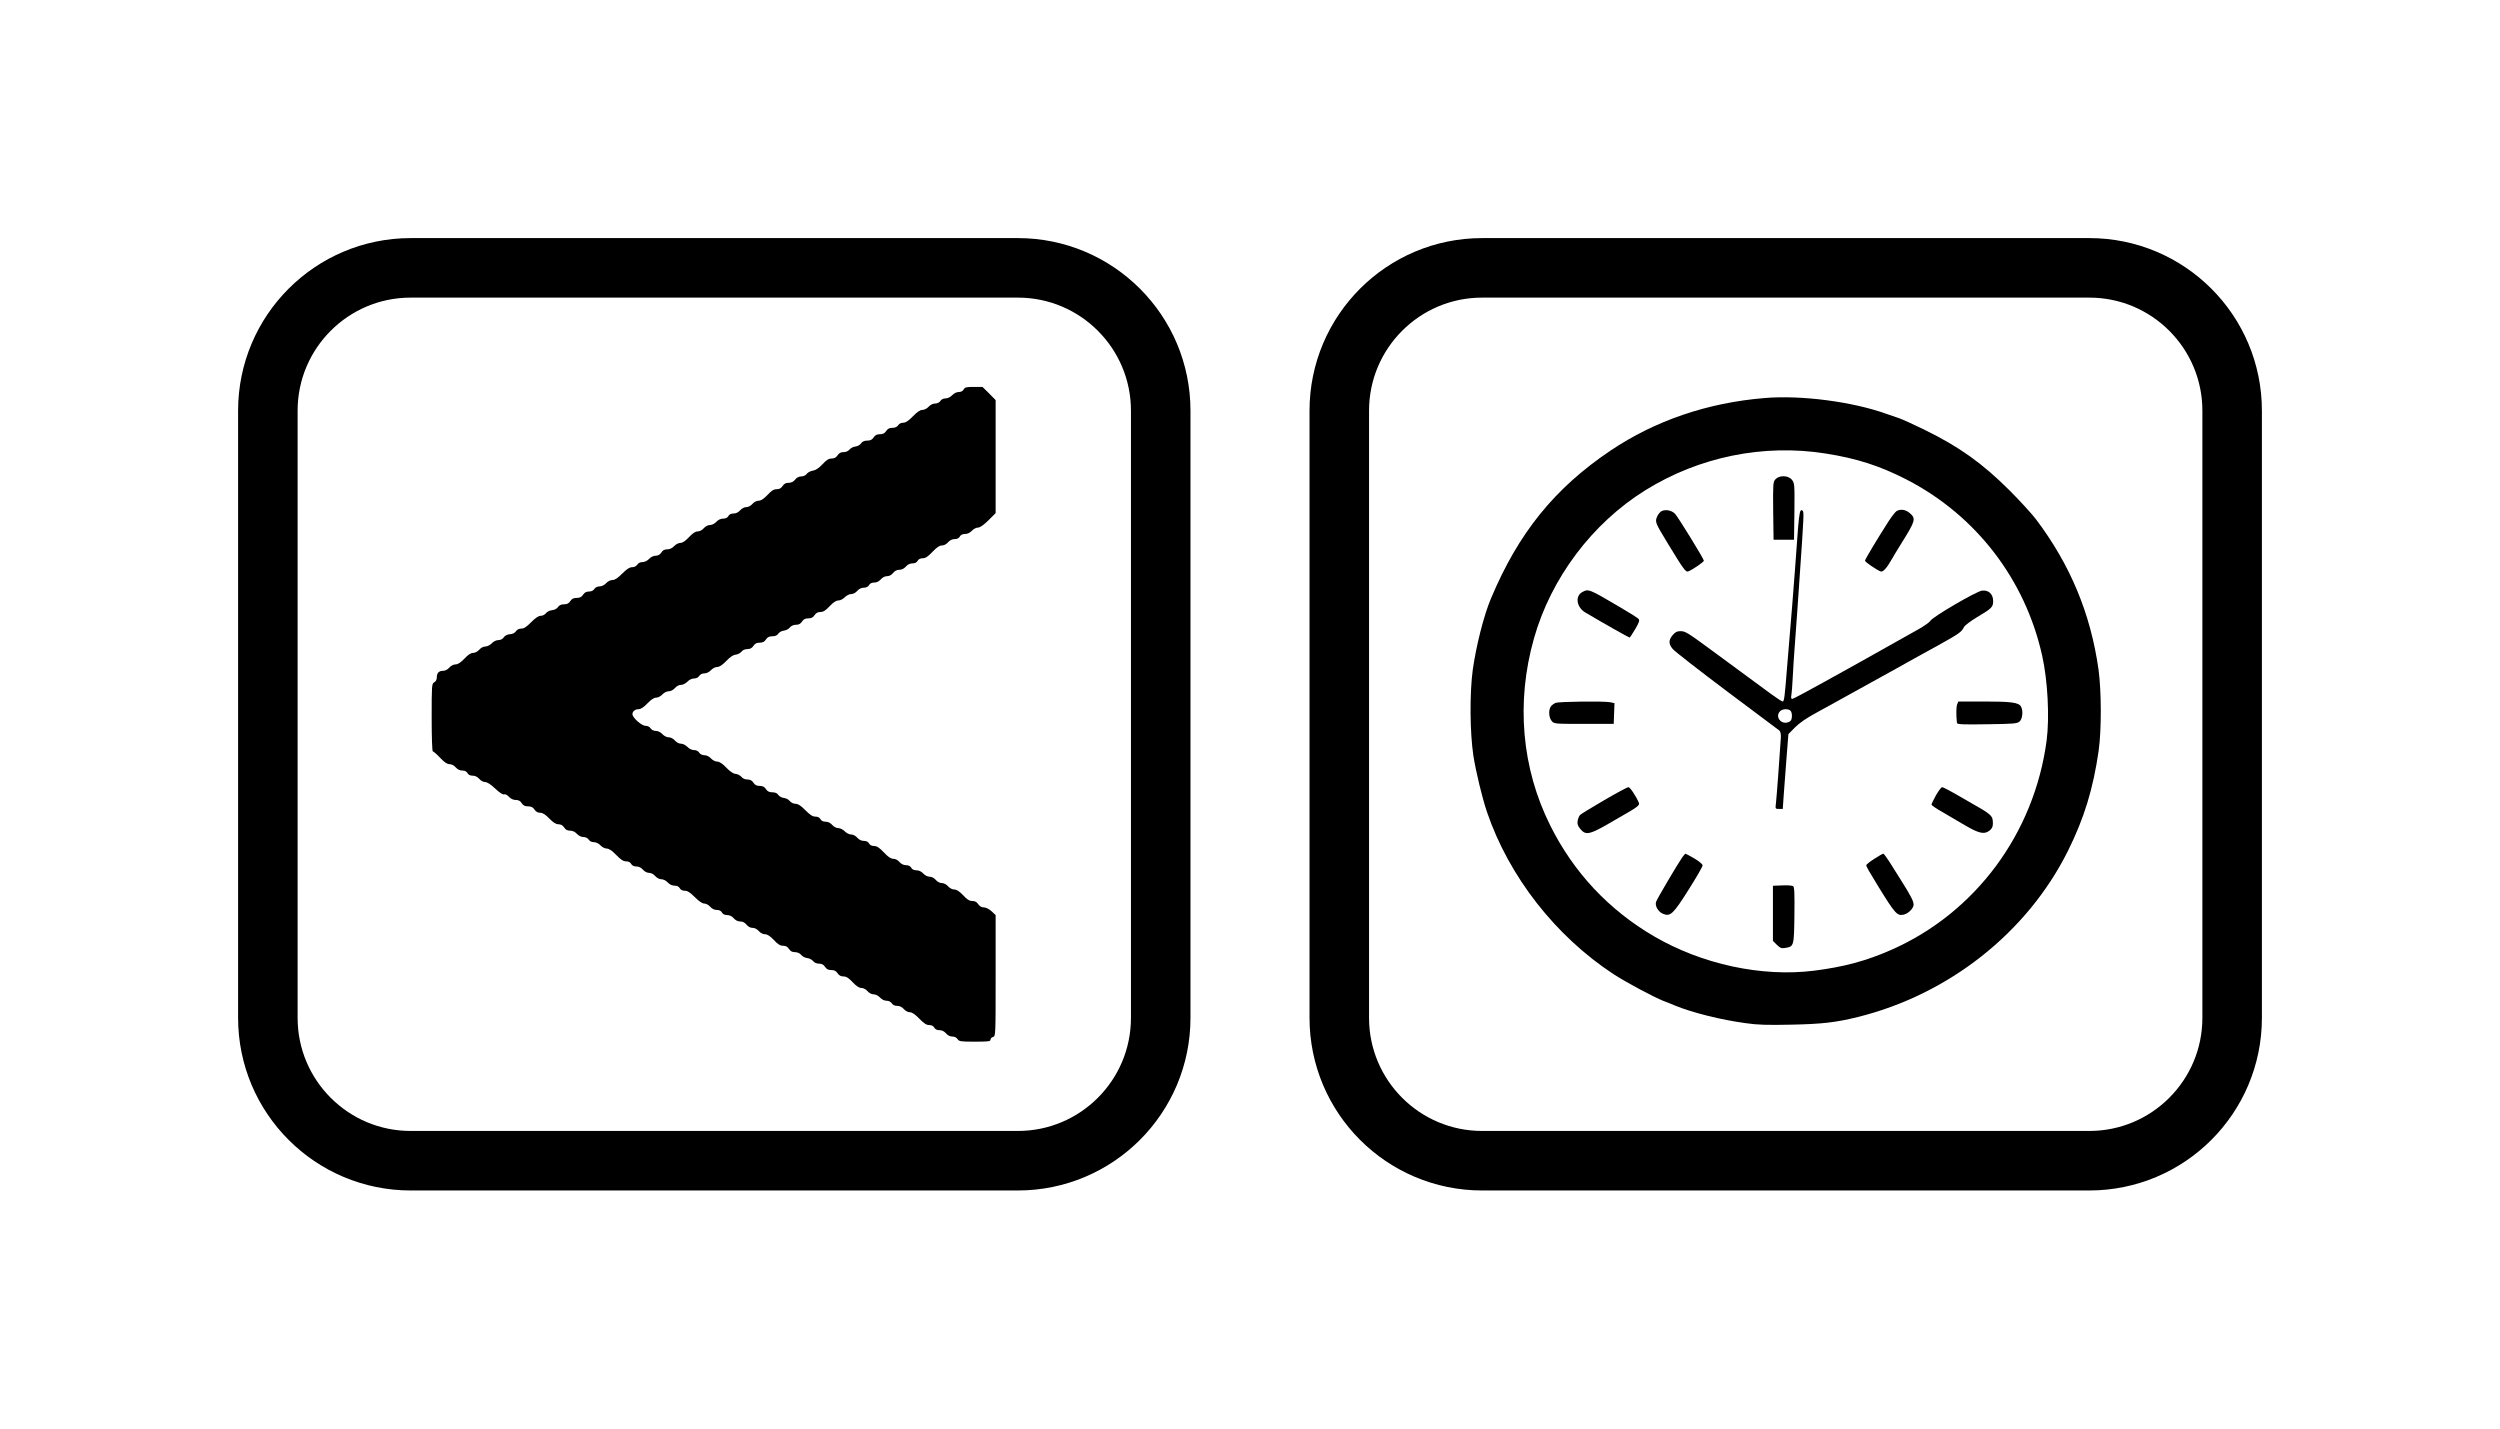
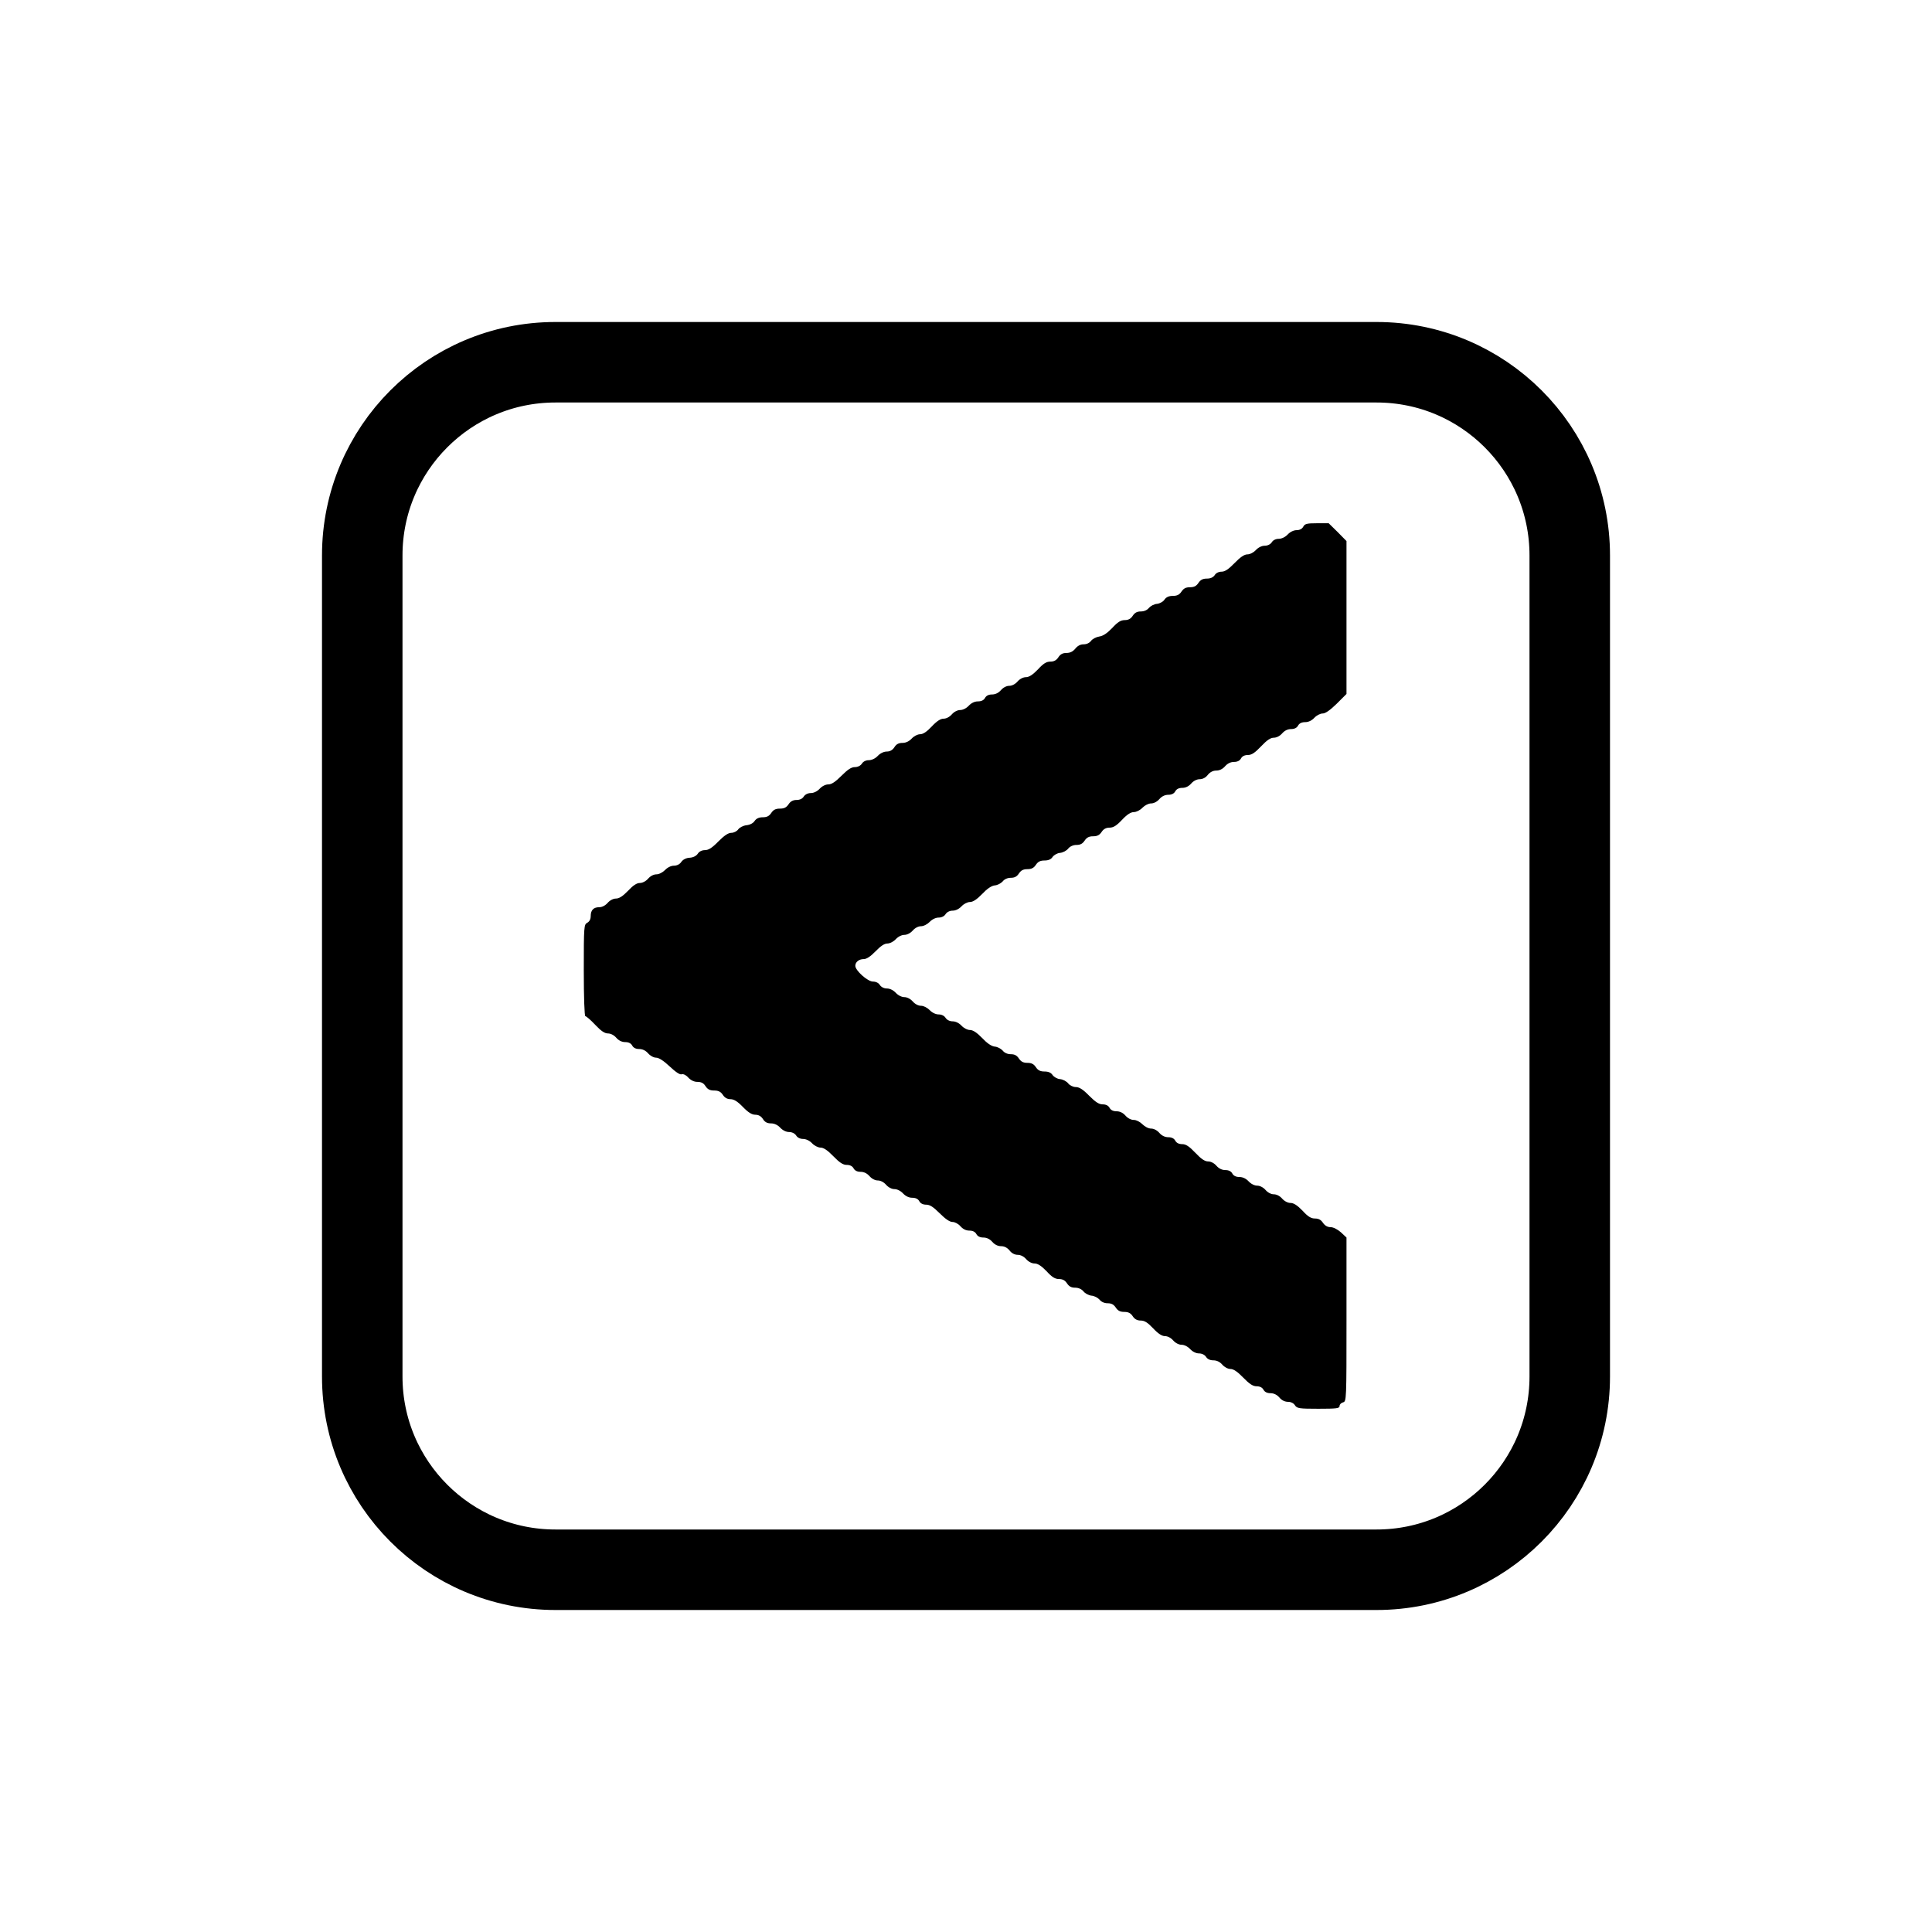
- <svg xmlns="http://www.w3.org/2000/svg" viewBox="0 0 168 96" width="168" height="96" role="img" aria-label="Pictiq rendered message">
+ <svg xmlns="http://www.w3.org/2000/svg" viewBox="0 0 96 96" width="96" height="96" role="img" aria-label="Pictiq rendered message">
  <g id="pictiq-message" fill="none">
    <g class="pictiq-frame" data-frame="0">
      <g class="pictiq-token" data-type="icon" data-id="rel_lesser">
        <svg x="16" y="16" width="64" height="64" viewBox="0 0 32 32" color="#000000">
          <defs>
            <clipPath id="f0_t0_icon-clip">
              <rect x="2" y="2" width="28" height="28" rx="3.8" ry="3.8" />
            </clipPath>
          </defs>
          <g id="f0_t0_frame">
            <rect x="1" y="1" width="30" height="30" rx="4.8" ry="4.8" stroke="currentColor" stroke-width="2" fill="none" />
          </g>
          <g id="f0_t0_icon" clip-path="url(#f0_t0_icon-clip)">
            <g id="f0_t0_shape_rel_lesser" transform="translate(5 5) scale(0.042969)">
              <g transform="translate(0,512) scale(0.1,-0.1)" fill="currentColor" stroke="none">
                <path d="M4510 5100 c-7 -13 -21 -20 -39 -20 -16 0 -37 -10 -51 -25 -14 -15 -35 -25 -52 -25 -17 0 -33 -8 -40 -20 -8 -12 -24 -20 -41 -20 -17 0 -37 -10 -51 -25 -13 -14 -34 -25 -49 -25 -18 0 -41 -16 -74 -50 -35 -36 -56 -50 -75 -50 -17 0 -33 -8 -40 -20 -9 -13 -24 -20 -45 -20 -24 0 -37 -7 -49 -25 -12 -18 -25 -25 -49 -25 -24 0 -37 -7 -49 -25 -12 -18 -25 -25 -50 -25 -23 0 -38 -7 -48 -21 -7 -12 -27 -23 -43 -25 -17 -1 -37 -12 -47 -23 -10 -13 -28 -21 -47 -21 -22 0 -35 -7 -47 -25 -11 -17 -25 -25 -46 -25 -23 0 -41 -11 -73 -46 -30 -31 -53 -46 -75 -49 -18 -3 -39 -14 -47 -25 -9 -12 -25 -20 -43 -20 -19 0 -35 -9 -48 -25 -14 -17 -30 -25 -51 -25 -22 0 -35 -7 -47 -25 -11 -17 -25 -25 -46 -25 -23 0 -41 -11 -72 -45 -30 -31 -51 -45 -70 -45 -15 0 -35 -10 -48 -25 -13 -15 -32 -25 -48 -25 -16 0 -35 -10 -48 -25 -14 -16 -32 -25 -52 -25 -19 0 -33 -7 -40 -20 -7 -13 -21 -20 -41 -20 -19 0 -38 -9 -53 -25 -14 -15 -34 -25 -50 -25 -15 0 -35 -10 -48 -25 -13 -15 -32 -25 -48 -25 -17 0 -39 -14 -68 -45 -28 -30 -50 -45 -68 -45 -14 0 -35 -11 -48 -25 -15 -16 -34 -25 -53 -25 -22 0 -36 -7 -47 -25 -11 -17 -26 -25 -44 -25 -17 0 -38 -10 -52 -25 -14 -15 -35 -25 -52 -25 -17 0 -33 -8 -40 -20 -8 -12 -24 -20 -41 -20 -20 0 -41 -14 -77 -50 -35 -35 -57 -50 -76 -50 -16 0 -36 -10 -50 -25 -14 -15 -34 -25 -51 -25 -17 0 -33 -8 -41 -20 -8 -13 -23 -20 -42 -20 -20 0 -35 -8 -46 -25 -12 -18 -25 -25 -50 -25 -25 0 -38 -7 -50 -25 -12 -18 -25 -25 -49 -25 -22 0 -37 -7 -47 -21 -8 -13 -27 -23 -47 -25 -19 -2 -40 -13 -48 -24 -8 -11 -25 -20 -40 -20 -18 0 -41 -16 -75 -50 -36 -37 -57 -50 -77 -50 -18 0 -34 -8 -42 -21 -9 -13 -27 -22 -47 -23 -20 -1 -38 -10 -48 -24 -9 -14 -26 -22 -43 -22 -16 0 -37 -10 -51 -25 -14 -14 -35 -25 -50 -25 -16 0 -35 -10 -48 -25 -13 -15 -33 -25 -48 -25 -18 0 -39 -14 -68 -45 -30 -31 -51 -45 -70 -45 -15 0 -35 -10 -48 -25 -13 -15 -32 -25 -48 -25 -34 0 -50 -17 -50 -52 0 -17 -7 -31 -20 -38 -19 -10 -20 -21 -20 -275 0 -157 4 -265 9 -265 5 0 31 -22 57 -50 34 -36 55 -50 74 -50 16 0 35 -10 48 -25 14 -16 32 -25 52 -25 19 0 33 -7 40 -20 7 -13 21 -20 40 -20 20 0 38 -9 52 -25 12 -14 32 -25 46 -25 16 0 44 -18 79 -51 34 -32 59 -49 69 -45 9 3 25 -4 38 -19 15 -16 34 -25 53 -25 22 0 36 -7 47 -25 12 -18 25 -25 50 -25 25 0 38 -7 50 -25 11 -17 26 -25 44 -25 20 0 41 -13 72 -45 31 -32 52 -45 72 -45 18 0 33 -8 44 -25 11 -18 25 -25 47 -25 19 0 38 -9 53 -25 14 -15 34 -25 51 -25 17 0 33 -8 41 -20 7 -12 23 -20 40 -20 17 0 38 -10 52 -25 13 -14 35 -25 49 -25 18 0 41 -16 74 -50 36 -37 56 -50 77 -50 19 0 33 -7 40 -20 7 -13 21 -20 40 -20 20 0 38 -9 52 -25 13 -15 32 -25 48 -25 16 0 35 -10 48 -25 13 -15 33 -25 48 -25 16 0 36 -10 50 -25 15 -16 34 -25 53 -25 20 0 34 -7 41 -20 7 -13 21 -20 40 -20 21 0 41 -13 78 -50 33 -33 58 -50 74 -50 14 0 34 -11 46 -25 14 -16 32 -25 52 -25 19 0 33 -7 40 -20 7 -13 21 -20 40 -20 20 0 38 -9 52 -25 14 -16 32 -25 51 -25 19 0 36 -9 49 -25 12 -16 30 -25 47 -25 17 0 36 -10 49 -25 13 -15 33 -25 48 -25 19 0 40 -14 70 -45 31 -34 49 -45 72 -45 21 0 35 -8 46 -25 12 -18 25 -25 47 -25 19 0 37 -8 48 -21 9 -12 30 -23 46 -25 17 -1 37 -12 47 -23 10 -13 28 -21 47 -21 22 0 35 -7 47 -25 12 -18 25 -25 49 -25 24 0 37 -7 49 -25 11 -17 26 -25 46 -25 22 0 40 -11 72 -45 29 -31 51 -45 68 -45 16 0 35 -10 48 -25 13 -15 33 -25 48 -25 16 0 36 -10 50 -25 14 -15 34 -25 51 -25 17 0 33 -8 41 -20 8 -13 23 -20 42 -20 20 0 38 -9 52 -25 12 -14 32 -25 47 -25 18 0 41 -16 74 -50 36 -37 56 -50 77 -50 19 0 33 -7 40 -20 7 -13 21 -20 40 -20 20 0 38 -9 52 -25 13 -16 32 -25 50 -25 17 0 33 -8 40 -20 12 -18 24 -20 135 -20 106 0 123 2 123 16 0 9 9 18 20 21 20 5 20 14 20 479 l0 474 -32 30 c-19 17 -44 30 -60 30 -18 0 -33 9 -44 25 -11 17 -25 25 -46 25 -23 0 -41 11 -72 45 -30 31 -51 45 -70 45 -15 0 -35 10 -48 25 -13 15 -32 25 -48 25 -16 0 -35 10 -48 25 -13 15 -33 25 -48 25 -16 0 -36 10 -50 25 -15 16 -34 25 -53 25 -20 0 -34 7 -41 20 -7 13 -21 20 -40 20 -20 0 -38 9 -52 25 -13 15 -32 25 -48 25 -19 0 -40 14 -74 50 -36 38 -55 50 -76 50 -19 0 -33 7 -40 20 -7 13 -21 20 -40 20 -20 0 -38 9 -52 25 -13 15 -32 25 -48 25 -15 0 -36 11 -50 25 -14 14 -35 25 -50 25 -16 0 -35 10 -48 25 -14 16 -32 25 -52 25 -19 0 -33 7 -40 20 -7 13 -21 20 -40 20 -21 0 -41 13 -78 50 -35 36 -57 50 -77 50 -15 0 -34 9 -44 21 -9 12 -30 23 -47 25 -16 1 -35 12 -43 23 -9 14 -24 21 -47 21 -25 0 -38 7 -50 25 -12 18 -25 25 -49 25 -24 0 -37 7 -49 25 -12 18 -25 25 -47 25 -19 0 -37 8 -47 21 -10 11 -30 22 -46 23 -19 2 -45 20 -73 50 -30 31 -53 46 -70 46 -15 0 -36 11 -49 25 -14 15 -34 25 -51 25 -17 0 -33 8 -41 20 -7 12 -23 20 -40 20 -17 0 -38 10 -52 25 -14 14 -35 25 -50 25 -16 0 -35 10 -48 25 -13 15 -33 25 -48 25 -16 0 -36 10 -50 25 -14 15 -34 25 -51 25 -17 0 -33 8 -41 20 -7 12 -23 20 -40 20 -31 0 -102 64 -102 91 0 22 21 39 49 39 16 0 39 15 68 45 29 30 51 45 68 45 15 0 36 11 49 25 14 15 34 25 50 25 15 0 35 10 48 25 13 15 32 25 48 25 15 0 36 11 50 25 14 15 35 25 52 25 17 0 33 8 40 20 8 12 24 20 41 20 17 0 37 10 51 25 13 14 34 25 49 25 17 0 40 15 70 46 28 30 54 48 73 50 16 1 36 12 46 23 10 13 28 21 47 21 22 0 35 7 47 25 12 18 25 25 49 25 24 0 37 7 49 25 12 18 25 25 50 25 23 0 38 7 47 21 8 11 27 22 43 23 17 2 38 13 47 25 11 13 29 21 48 21 22 0 35 7 47 25 12 18 25 25 49 25 24 0 37 7 49 25 11 17 26 25 46 25 22 0 40 11 72 45 29 31 51 45 69 45 14 0 36 11 49 25 14 14 35 25 50 25 16 0 35 10 48 25 14 16 32 25 52 25 19 0 33 7 40 20 7 13 21 20 40 20 20 0 38 9 52 25 13 15 32 25 49 25 17 0 35 9 47 25 13 16 30 25 49 25 19 0 37 9 51 25 14 16 32 25 52 25 19 0 33 7 40 20 7 13 21 20 40 20 21 0 40 12 76 50 34 36 55 50 74 50 16 0 35 10 48 25 14 16 32 25 52 25 19 0 33 7 40 20 7 13 21 20 41 20 19 0 38 9 53 25 13 14 34 25 48 25 16 0 43 19 81 56 l57 57 0 442 0 442 -51 52 -52 51 -68 0 c-58 0 -70 -3 -79 -20z" />
              </g>
            </g>
          </g>
        </svg>
      </g>
-       <g class="pictiq-token" data-type="icon" data-id="time">
-         <svg x="88" y="16" width="64" height="64" viewBox="0 0 32 32" color="#000000">
-           <defs>
-             <clipPath id="f0_t1_icon-clip">
-               <rect x="2" y="2" width="28" height="28" rx="3.8" ry="3.8" />
-             </clipPath>
-           </defs>
-           <g id="f0_t1_frame">
-             <rect x="1" y="1" width="30" height="30" rx="4.8" ry="4.8" stroke="currentColor" stroke-width="2" fill="none" />
-           </g>
-           <g id="f0_t1_icon" clip-path="url(#f0_t1_icon-clip)">
-             <g id="f0_t1_shape_time" transform="translate(5 5) scale(0.042969)">
-               <g transform="translate(0,512) scale(0.1,-0.1)" fill="currentColor" stroke="none">
-                 <path d="M2395 5033 c-448 -37 -857 -177 -1205 -411 -438 -295 -720 -644 -935 -1157 -55 -129 -116 -371 -142 -556 -25 -183 -23 -491 5 -675 20 -125 68 -326 106 -438 172 -505 536 -971 991 -1269 97 -63 308 -176 390 -209 22 -8 63 -24 90 -36 138 -56 358 -111 550 -137 95 -14 171 -16 360 -12 240 5 345 17 520 60 711 177 1323 660 1641 1297 128 257 198 487 241 785 23 162 22 466 -1 635 -62 438 -220 818 -489 1175 -34 44 -126 145 -206 225 -216 215 -393 341 -666 475 -82 40 -170 80 -195 89 -25 8 -71 24 -102 35 -266 96 -669 148 -953 124z m478 -434 c243 -38 425 -97 633 -204 541 -279 926 -779 1059 -1375 44 -195 59 -486 35 -667 -97 -725 -556 -1344 -1212 -1634 -196 -87 -375 -135 -607 -164 -408 -51 -876 50 -1251 269 -353 206 -628 499 -811 866 -224 448 -269 963 -128 1462 134 474 456 902 873 1161 421 261 923 363 1409 286z" />
-                 <path d="M2480 4398 c-19 -21 -20 -32 -18 -248 l3 -225 80 0 80 0 3 221 c2 211 1 222 -19 247 -28 36 -98 38 -129 5z" />
-                 <path d="M1592 4150 c-13 -5 -30 -26 -38 -45 -17 -41 -14 -48 82 -206 124 -204 142 -229 161 -222 34 13 123 74 123 84 0 14 -197 334 -224 365 -24 27 -70 38 -104 24z" />
-                 <path d="M2677 4153 c-10 -15 -17 -78 -27 -223 -11 -157 -24 -325 -39 -515 -11 -131 -25 -300 -41 -495 -18 -227 -22 -260 -34 -260 -6 0 -47 27 -91 59 -44 33 -120 89 -170 125 -49 37 -162 119 -250 184 -236 174 -249 182 -288 182 -27 0 -41 -7 -61 -31 -33 -39 -33 -69 1 -109 15 -18 205 -166 422 -329 218 -163 402 -301 410 -307 10 -8 14 -26 13 -55 -6 -102 -33 -468 -38 -511 -6 -48 -6 -48 24 -48 l29 0 7 103 c4 56 14 188 22 292 l15 190 51 52 c32 33 90 73 162 112 61 34 140 77 176 97 185 102 365 202 450 249 127 71 139 78 332 184 167 93 183 104 203 145 6 11 52 46 102 76 115 68 125 79 125 125 0 55 -35 88 -87 82 -46 -6 -388 -206 -405 -237 -5 -10 -49 -41 -97 -68 -143 -80 -404 -227 -458 -257 -27 -15 -154 -85 -281 -156 -127 -71 -237 -129 -243 -129 -8 0 -11 10 -7 28 3 15 8 79 11 142 3 63 10 169 15 235 5 66 14 190 20 275 6 85 15 216 20 290 32 459 33 491 23 501 -6 6 -13 7 -16 2z m-78 -1567 c7 -8 11 -29 9 -47 -2 -25 -9 -35 -31 -42 -56 -18 -102 46 -61 87 19 20 68 21 83 2z" />
-                 <path d="M3427 4149 c-10 -6 -39 -43 -64 -82 -91 -142 -183 -296 -183 -306 0 -10 89 -71 122 -84 19 -7 47 25 86 93 10 19 47 79 81 134 106 170 111 187 60 230 -32 27 -71 33 -102 15z" />
-                 <path d="M968 3515 c-57 -32 -43 -119 25 -159 133 -79 340 -196 346 -196 3 0 23 30 44 66 30 51 36 68 27 79 -6 8 -69 47 -138 88 -257 151 -253 149 -304 122z" />
-                 <path d="M761 2649 c-13 -5 -30 -17 -37 -27 -20 -26 -17 -86 5 -113 19 -24 19 -24 253 -24 l233 0 3 81 3 81 -32 7 c-49 10 -401 6 -428 -5z" />
-                 <path d="M3900 2636 c-7 -20 -8 -85 -1 -144 1 -11 47 -13 235 -10 213 3 236 5 255 22 23 21 29 83 11 116 -17 32 -76 40 -288 40 l-202 0 -10 -24z" />
-                 <path d="M1140 1888 c-96 -56 -181 -108 -188 -115 -7 -7 -16 -28 -19 -46 -4 -26 1 -40 22 -65 40 -48 70 -43 205 34 63 37 129 75 147 85 94 54 112 69 105 86 -21 51 -69 123 -82 123 -9 0 -94 -46 -190 -102z" />
-                 <path d="M3735 1927 c-19 -35 -35 -68 -35 -73 0 -6 39 -33 88 -60 48 -28 128 -75 177 -104 107 -62 148 -71 188 -40 20 16 27 30 27 56 0 62 -8 69 -185 169 -22 13 -76 44 -120 69 -44 25 -85 46 -92 46 -7 0 -28 -29 -48 -63z" />
-                 <path d="M1752 1443 c-38 -55 -200 -329 -206 -350 -10 -31 17 -78 54 -93 58 -24 80 -3 201 189 60 95 109 180 109 189 0 10 -26 32 -65 55 -35 20 -66 37 -69 37 -2 0 -13 -12 -24 -27z" />
-                 <path d="M3253 1430 c-35 -22 -63 -45 -63 -50 0 -11 20 -46 90 -160 137 -223 152 -239 205 -226 36 9 75 50 75 78 0 27 -23 71 -100 193 -30 48 -72 114 -92 146 -21 32 -41 59 -45 59 -5 0 -36 -18 -70 -40z" />
-                 <path d="M2533 1222 l-73 -3 0 -215 0 -216 30 -30 c27 -26 36 -30 67 -25 67 11 68 13 71 256 2 170 0 220 -10 227 -7 5 -46 8 -85 6z" />
-               </g>
-             </g>
-           </g>
-         </svg>
-       </g>
    </g>
  </g>
</svg>
